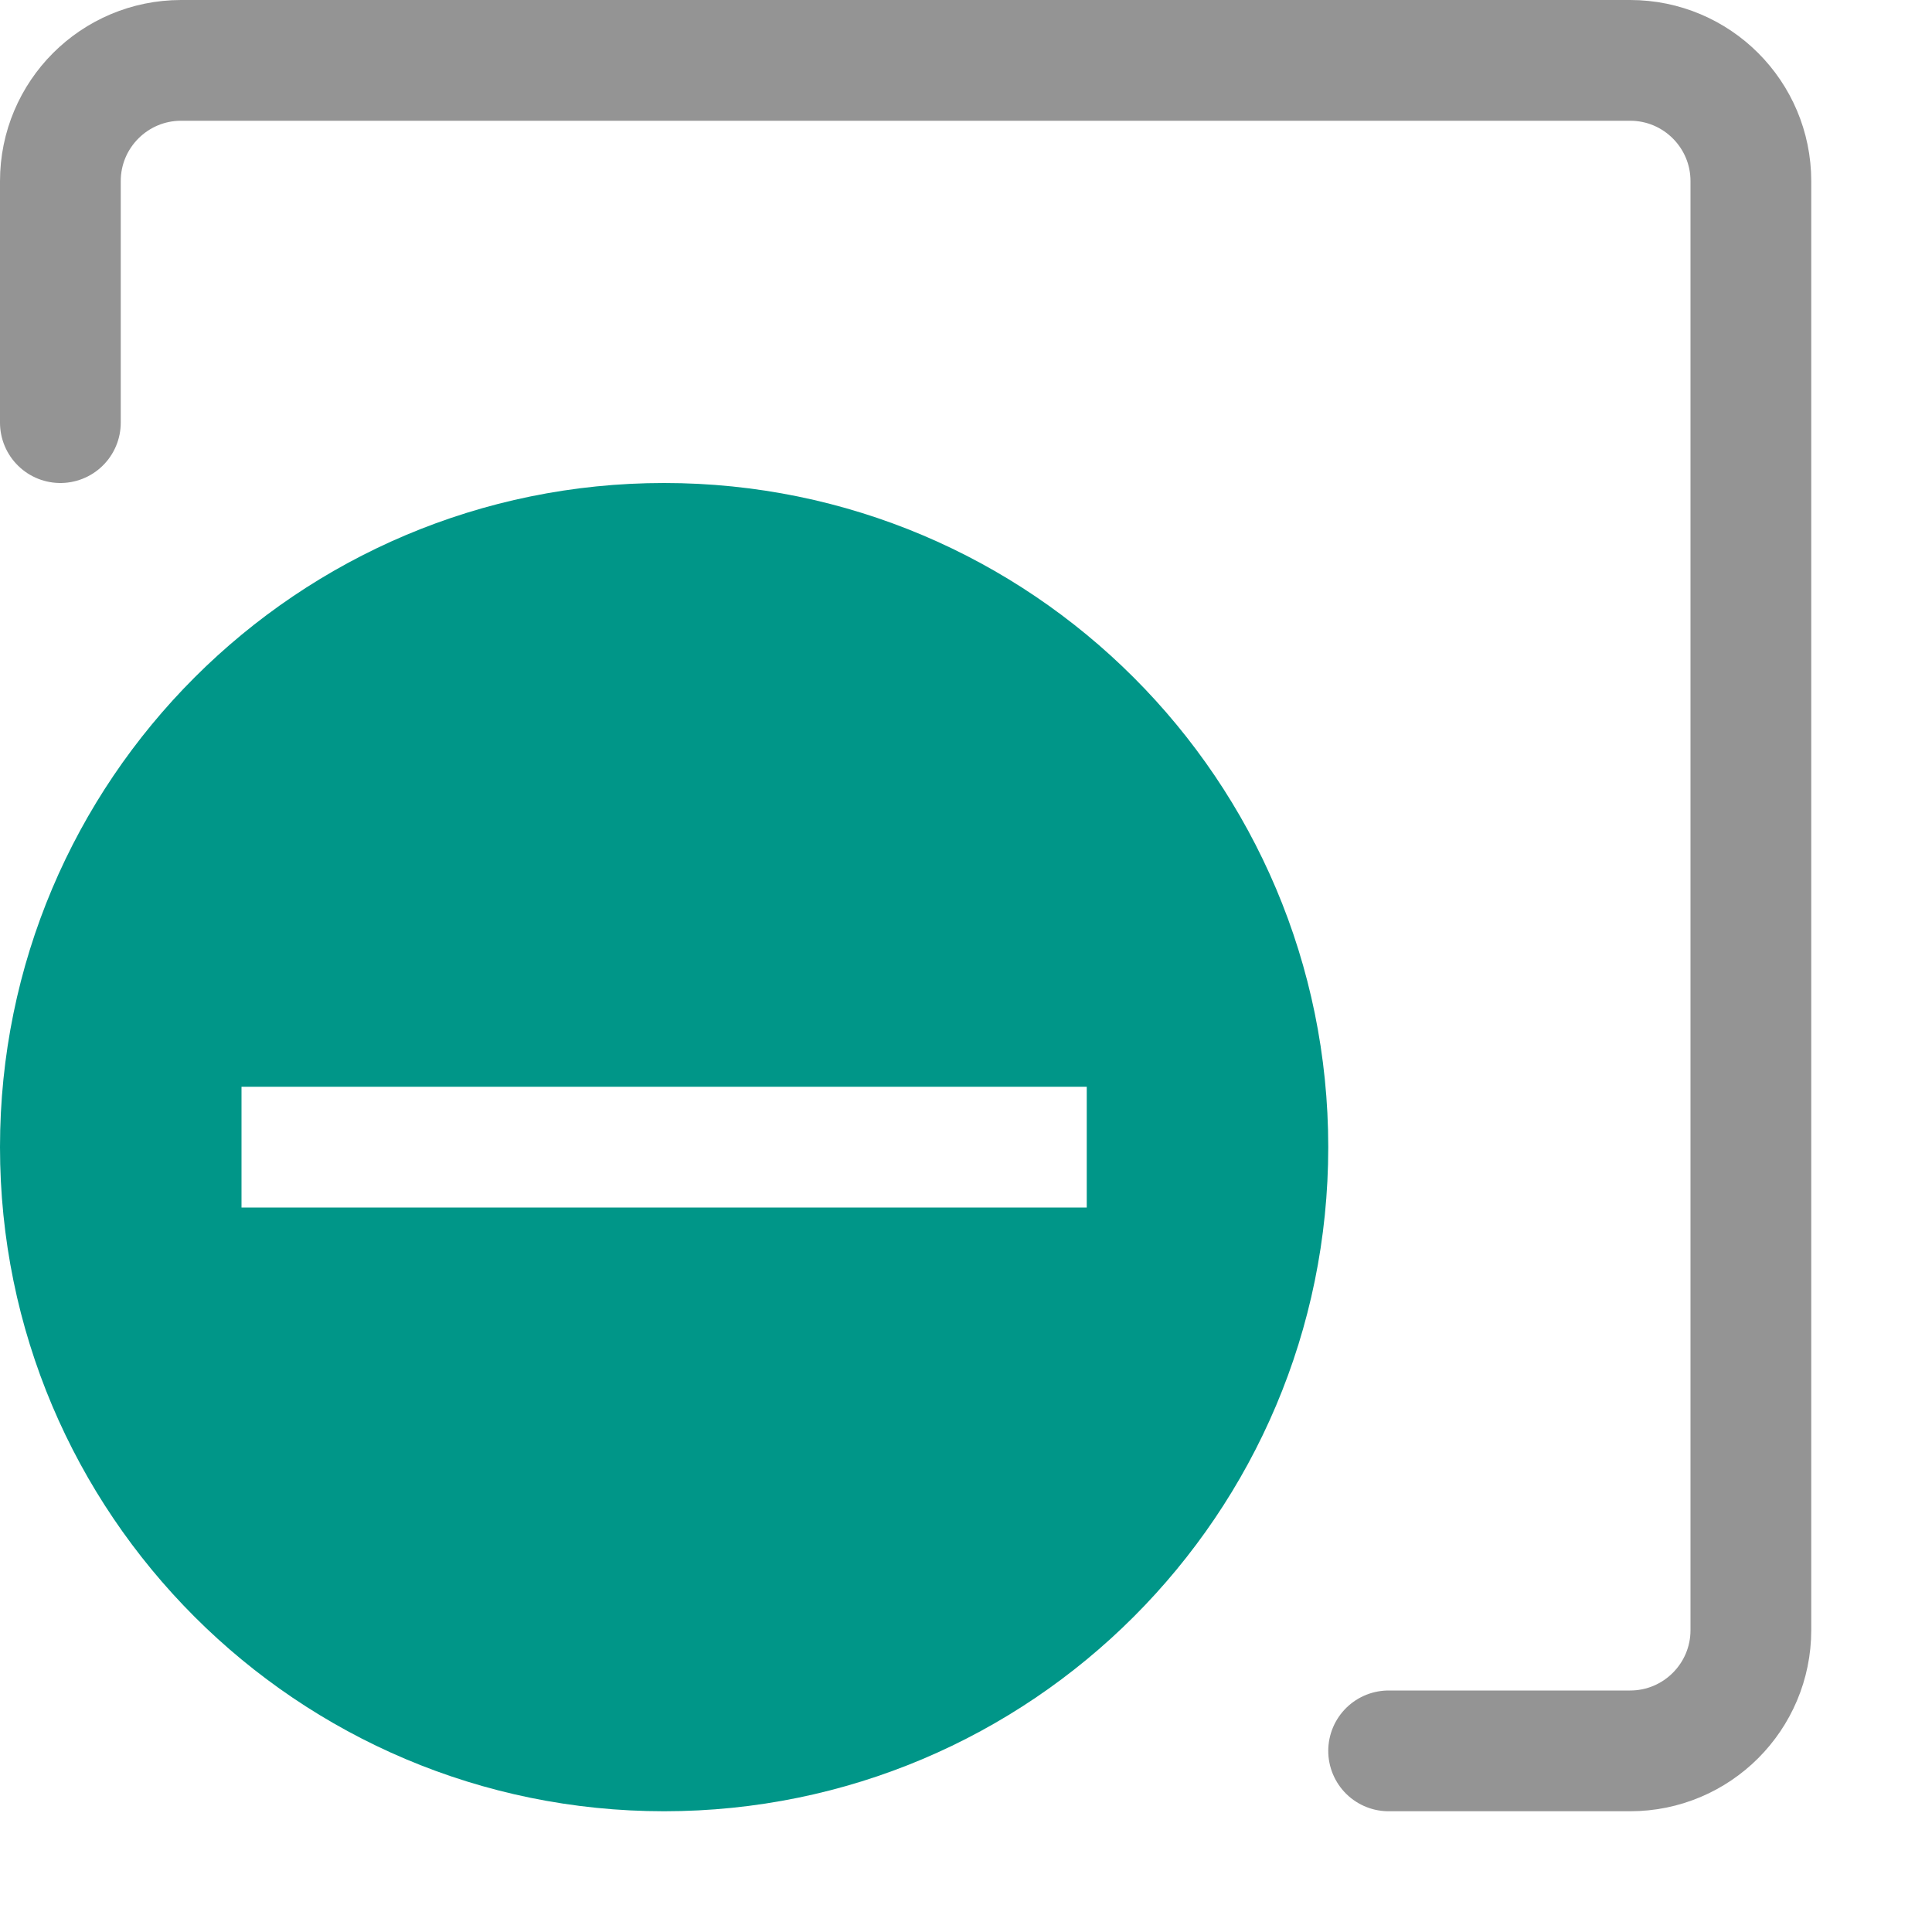
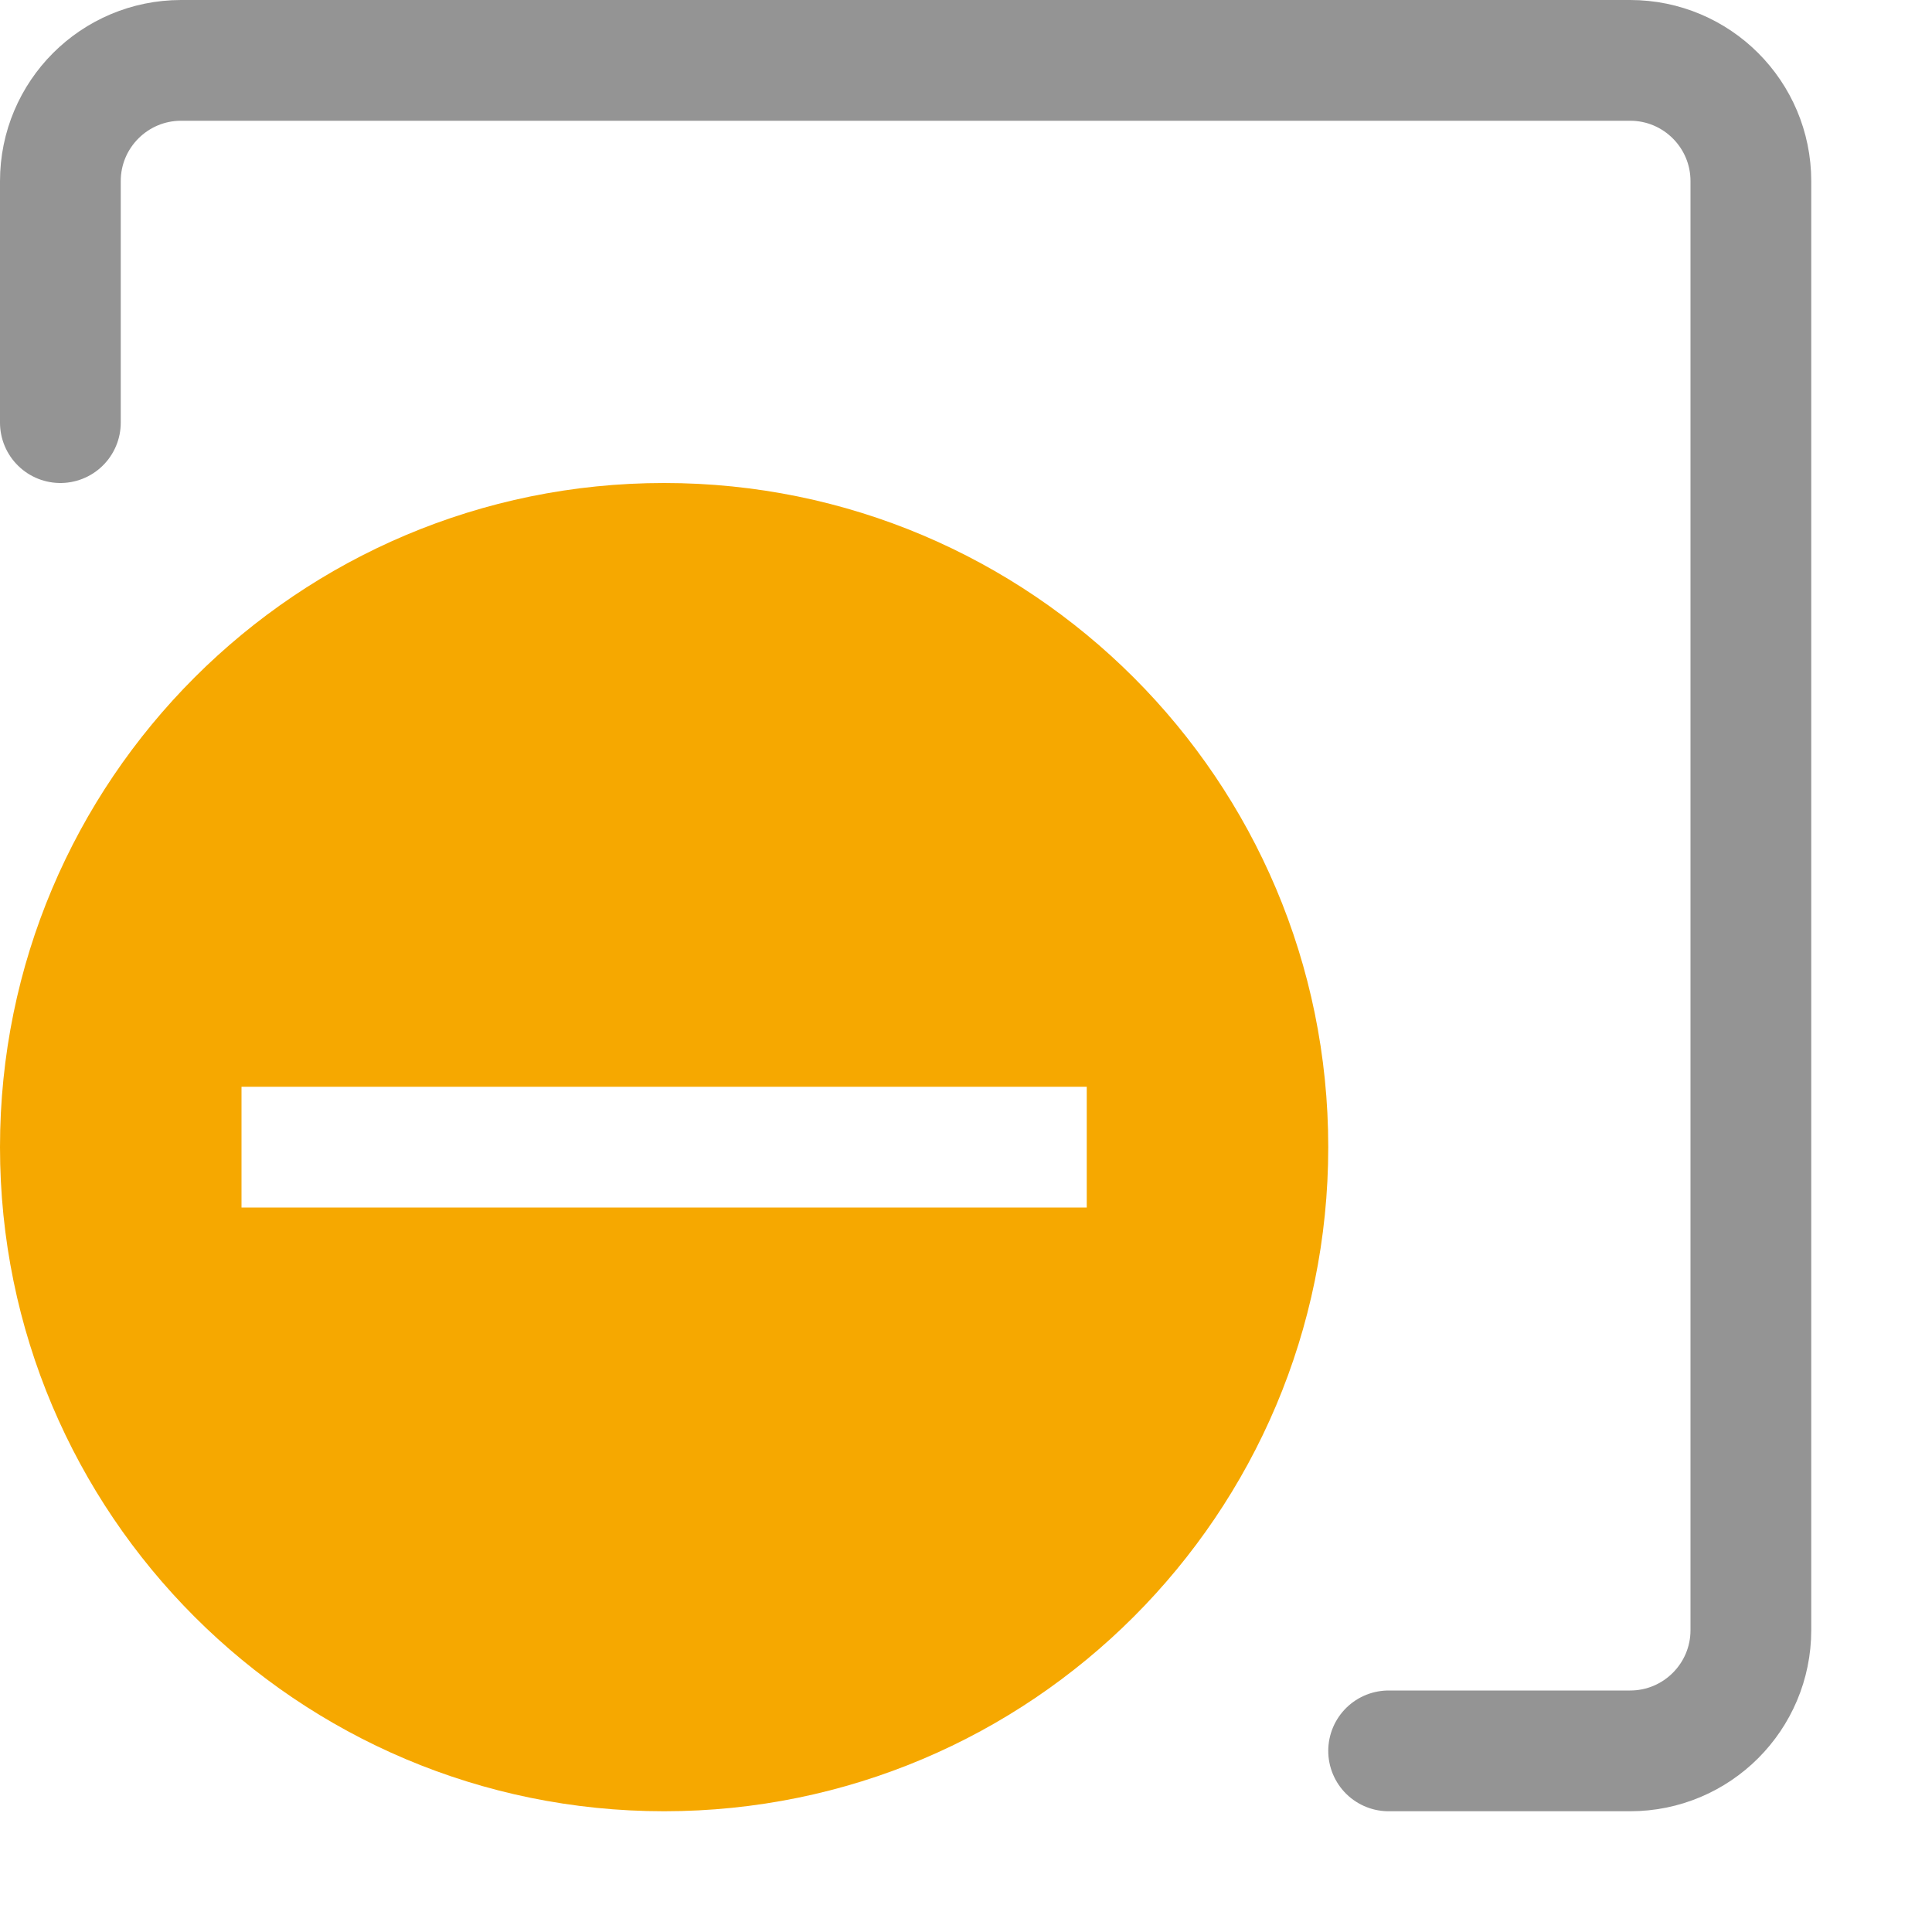
<svg xmlns="http://www.w3.org/2000/svg" width="16" height="16" viewBox="0 0 16 16">
  <path d="M.5,3.5v-2a1,1,0,0,1,1-1h12a1,1,0,0,1,1,1v12a1,1,0,0,1-1,1h-2" style="fill:none;stroke:#949494;stroke-linecap:round;stroke-linejoin:round" />
-   <path d="M5.5,4h0A5.5,5.5,0,0,0,0,9.5H0A5.5,5.5,0,0,0,5.5,15h0A5.5,5.5,0,0,0,11,9.5h0A5.5,5.5,0,0,0,5.5,4ZM9,10H2V9H9Z" style="fill:#009688" />
+   <path d="M5.5,4h0A5.5,5.5,0,0,0,0,9.5H0A5.5,5.5,0,0,0,5.5,15h0A5.5,5.5,0,0,0,11,9.5h0A5.5,5.5,0,0,0,5.5,4ZM9,10H2V9H9Z" style="fill:#F6A800" />
</svg>
